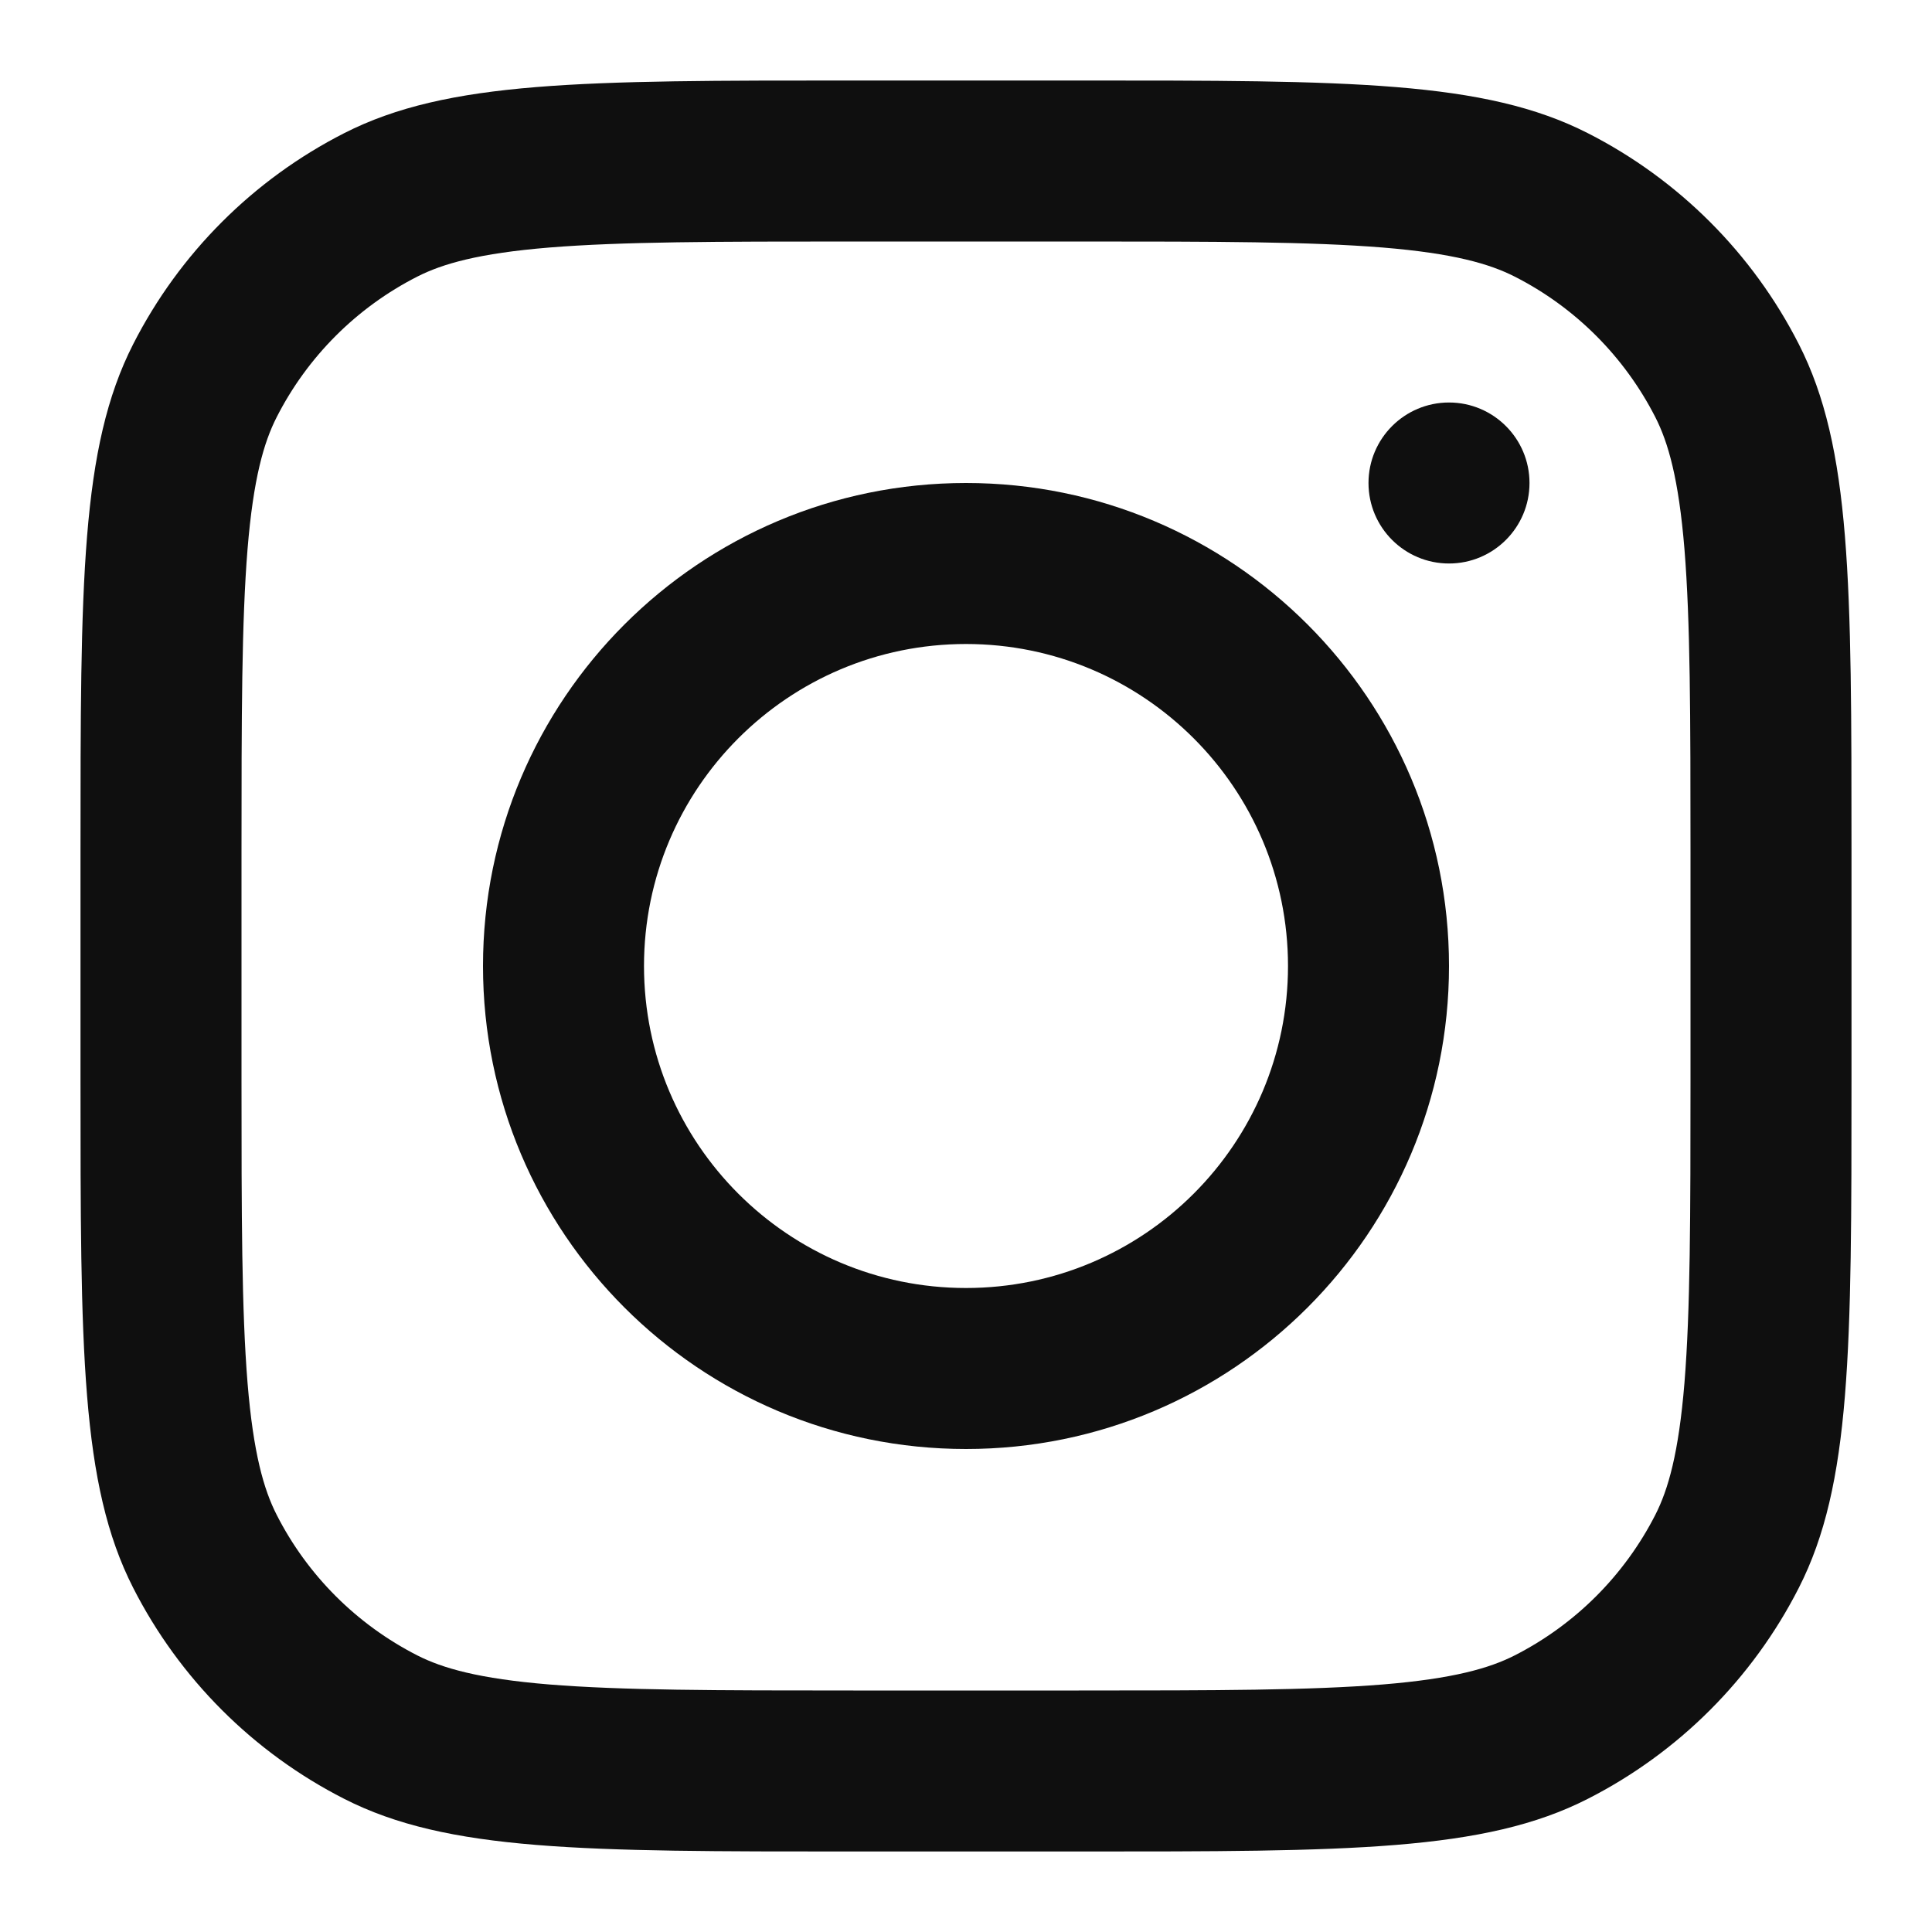
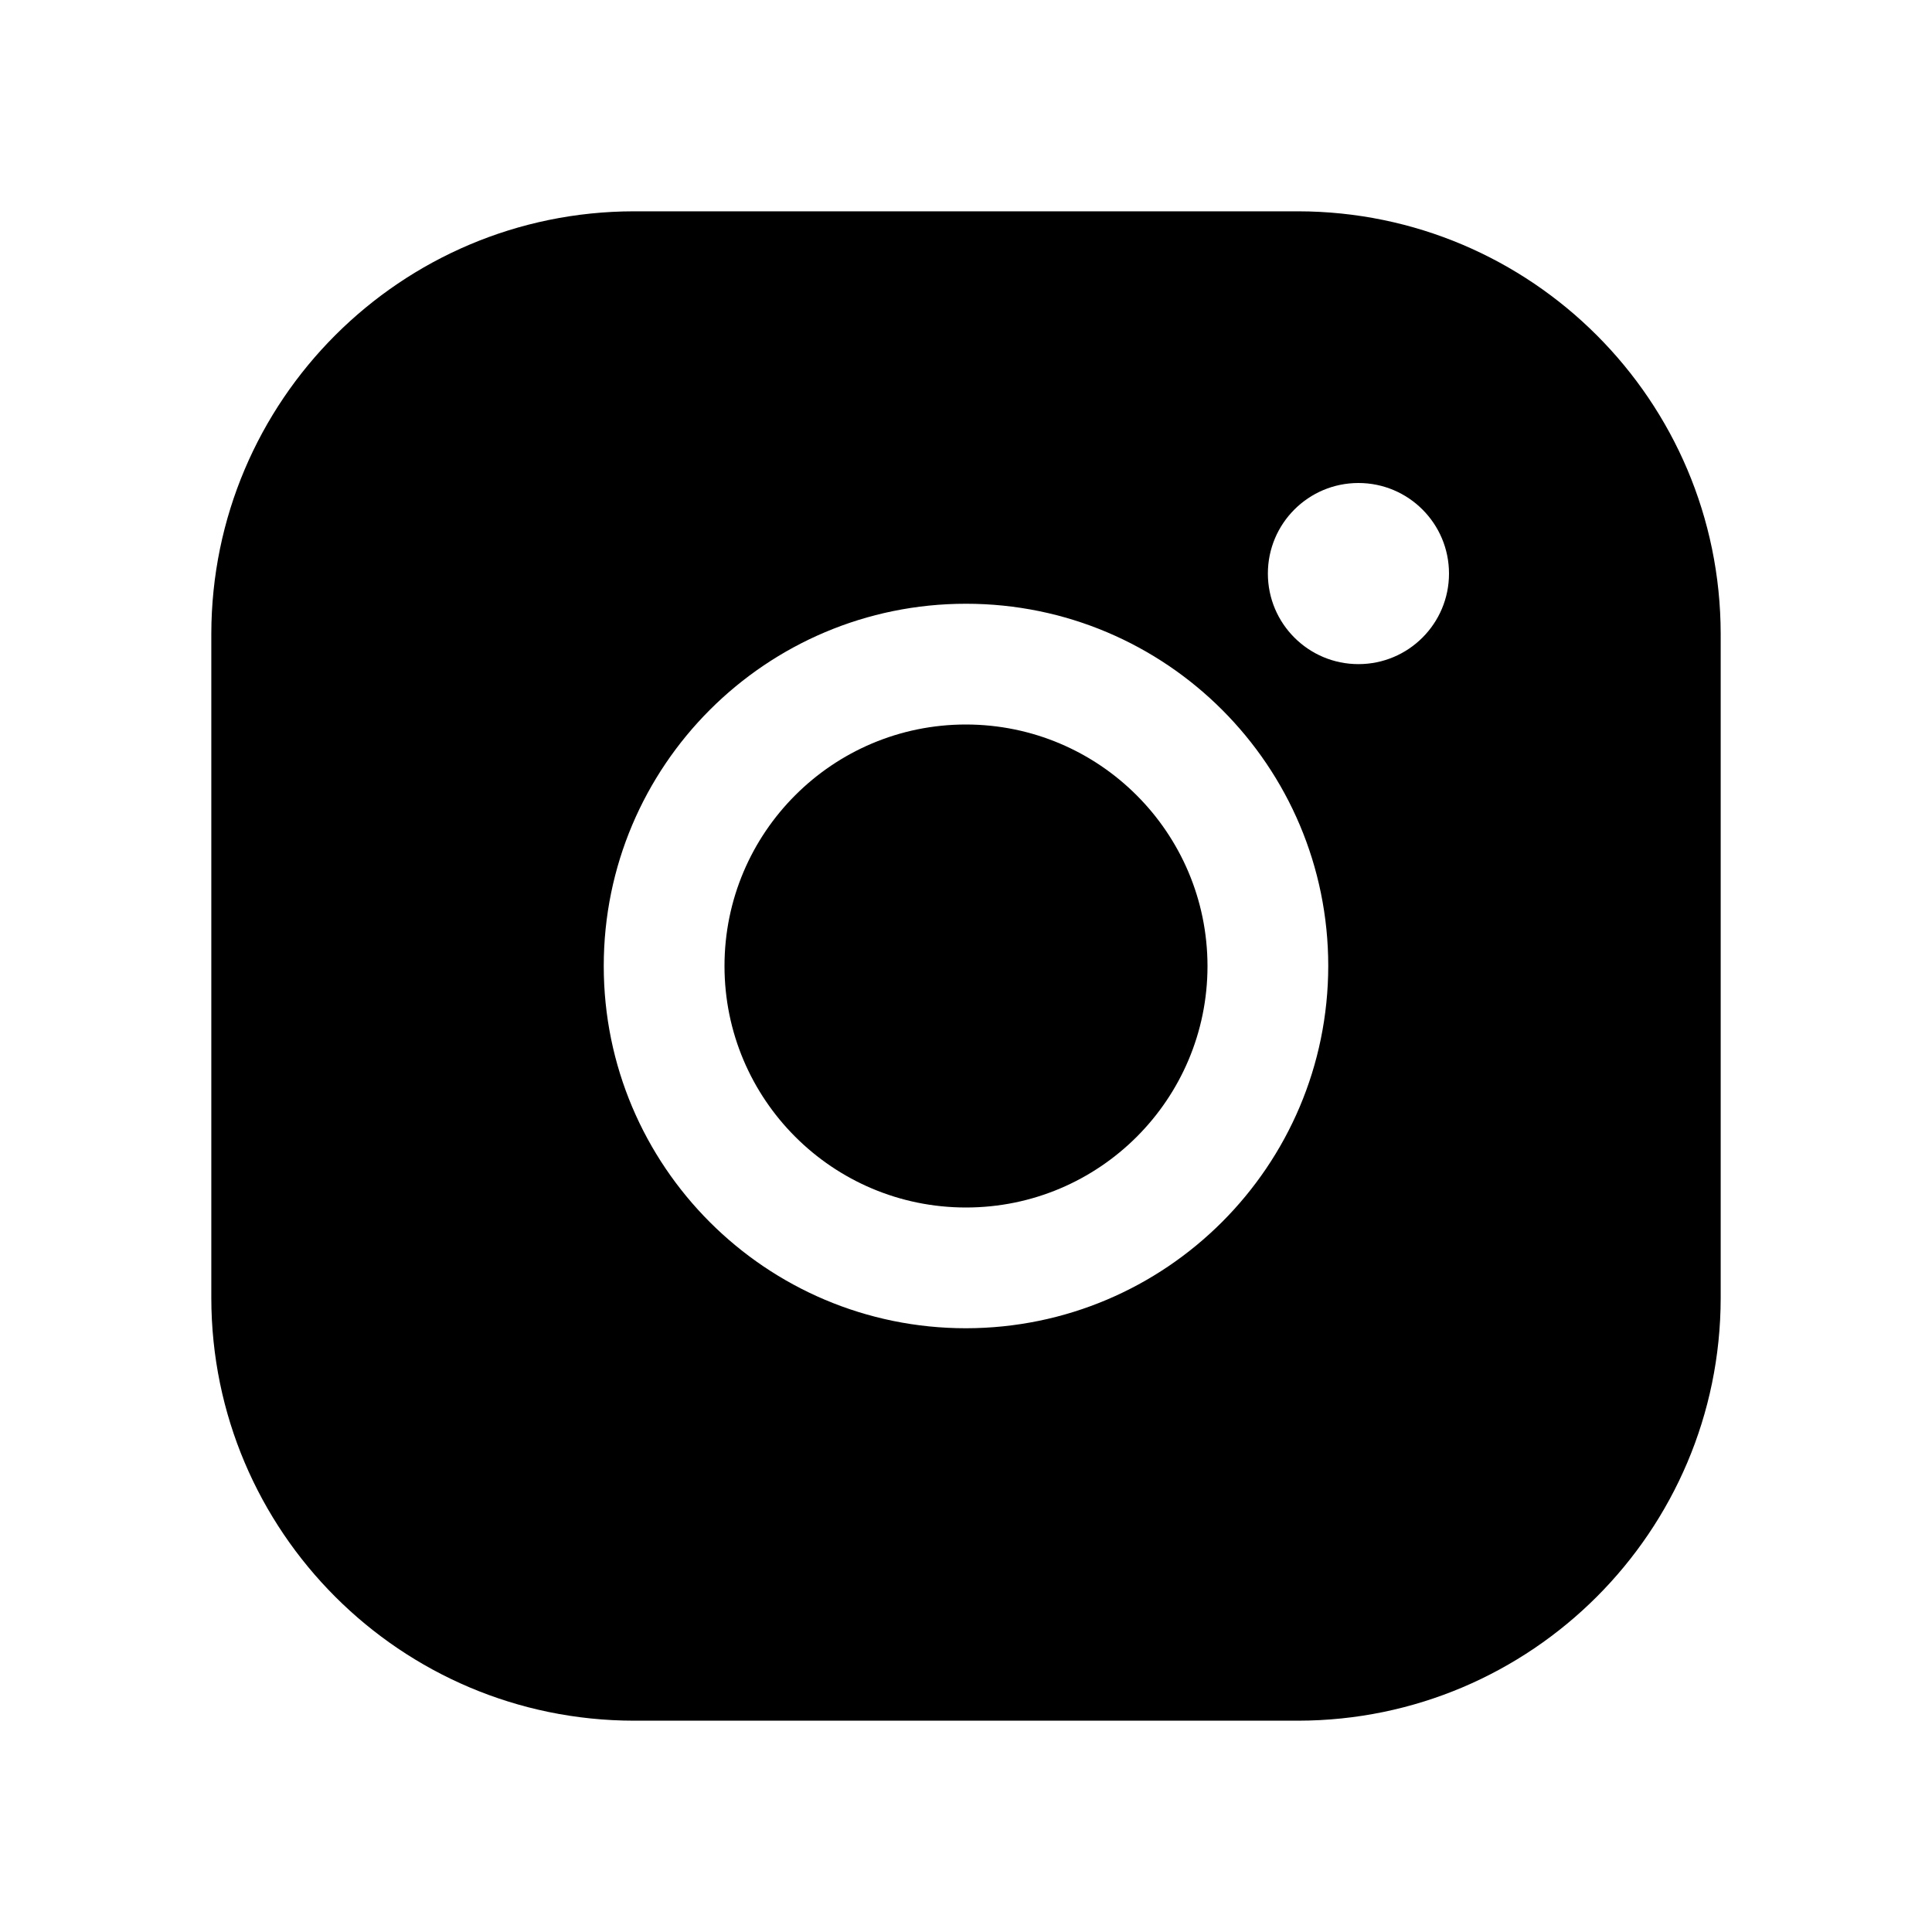
- <svg xmlns="http://www.w3.org/2000/svg" width="800px" height="800px" viewBox="0 0 24 24" fill="none">
-   <path fill-rule="evenodd" clip-rule="evenodd" d="M12 18C15.314 18 18 15.314 18 12C18 8.686 15.314 6 12 6C8.686 6 6 8.686 6 12C6 15.314 8.686 18 12 18ZM12 16C14.209 16 16 14.209 16 12C16 9.791 14.209 8 12 8C9.791 8 8 9.791 8 12C8 14.209 9.791 16 12 16Z" fill="#0F0F0F" />
-   <path d="M18 5C17.448 5 17 5.448 17 6C17 6.552 17.448 7 18 7C18.552 7 19 6.552 19 6C19 5.448 18.552 5 18 5Z" fill="#0F0F0F" />
-   <path fill-rule="evenodd" clip-rule="evenodd" d="M1.654 4.276C1 5.56 1 7.24 1 10.6V13.4C1 16.76 1 18.441 1.654 19.724C2.229 20.853 3.147 21.771 4.276 22.346C5.56 23 7.24 23 10.6 23H13.4C16.76 23 18.441 23 19.724 22.346C20.853 21.771 21.771 20.853 22.346 19.724C23 18.441 23 16.76 23 13.4V10.6C23 7.24 23 5.56 22.346 4.276C21.771 3.147 20.853 2.229 19.724 1.654C18.441 1 16.76 1 13.4 1H10.6C7.24 1 5.56 1 4.276 1.654C3.147 2.229 2.229 3.147 1.654 4.276ZM13.4 3H10.6C8.887 3 7.722 3.002 6.822 3.075C5.945 3.147 5.497 3.277 5.184 3.436C4.431 3.819 3.819 4.431 3.436 5.184C3.277 5.497 3.147 5.945 3.075 6.822C3.002 7.722 3 8.887 3 10.6V13.4C3 15.113 3.002 16.278 3.075 17.178C3.147 18.055 3.277 18.503 3.436 18.816C3.819 19.569 4.431 20.18 5.184 20.564C5.497 20.723 5.945 20.853 6.822 20.925C7.722 20.998 8.887 21 10.6 21H13.4C15.113 21 16.278 20.998 17.178 20.925C18.055 20.853 18.503 20.723 18.816 20.564C19.569 20.18 20.18 19.569 20.564 18.816C20.723 18.503 20.853 18.055 20.925 17.178C20.998 16.278 21 15.113 21 13.4V10.6C21 8.887 20.998 7.722 20.925 6.822C20.853 5.945 20.723 5.497 20.564 5.184C20.18 4.431 19.569 3.819 18.816 3.436C18.503 3.277 18.055 3.147 17.178 3.075C16.278 3.002 15.113 3 13.4 3Z" fill="#0F0F0F" />
+ <svg xmlns="http://www.w3.org/2000/svg" fill="#000000" width="800px" height="800px" viewBox="0 0 256 256" id="Flat">
+   <path d="M160,128a32,32,0,1,1-32-32A32.037,32.037,0,0,1,160,128Zm68-44v88a56.064,56.064,0,0,1-56,56H84a56.064,56.064,0,0,1-56-56V84A56.064,56.064,0,0,1,84,28h88A56.064,56.064,0,0,1,228,84Zm-52,44a48,48,0,1,0-48,48A48.054,48.054,0,0,0,176,128Zm16-52a12,12,0,1,0-12,12A12,12,0,0,0,192,76Z" />
</svg>
